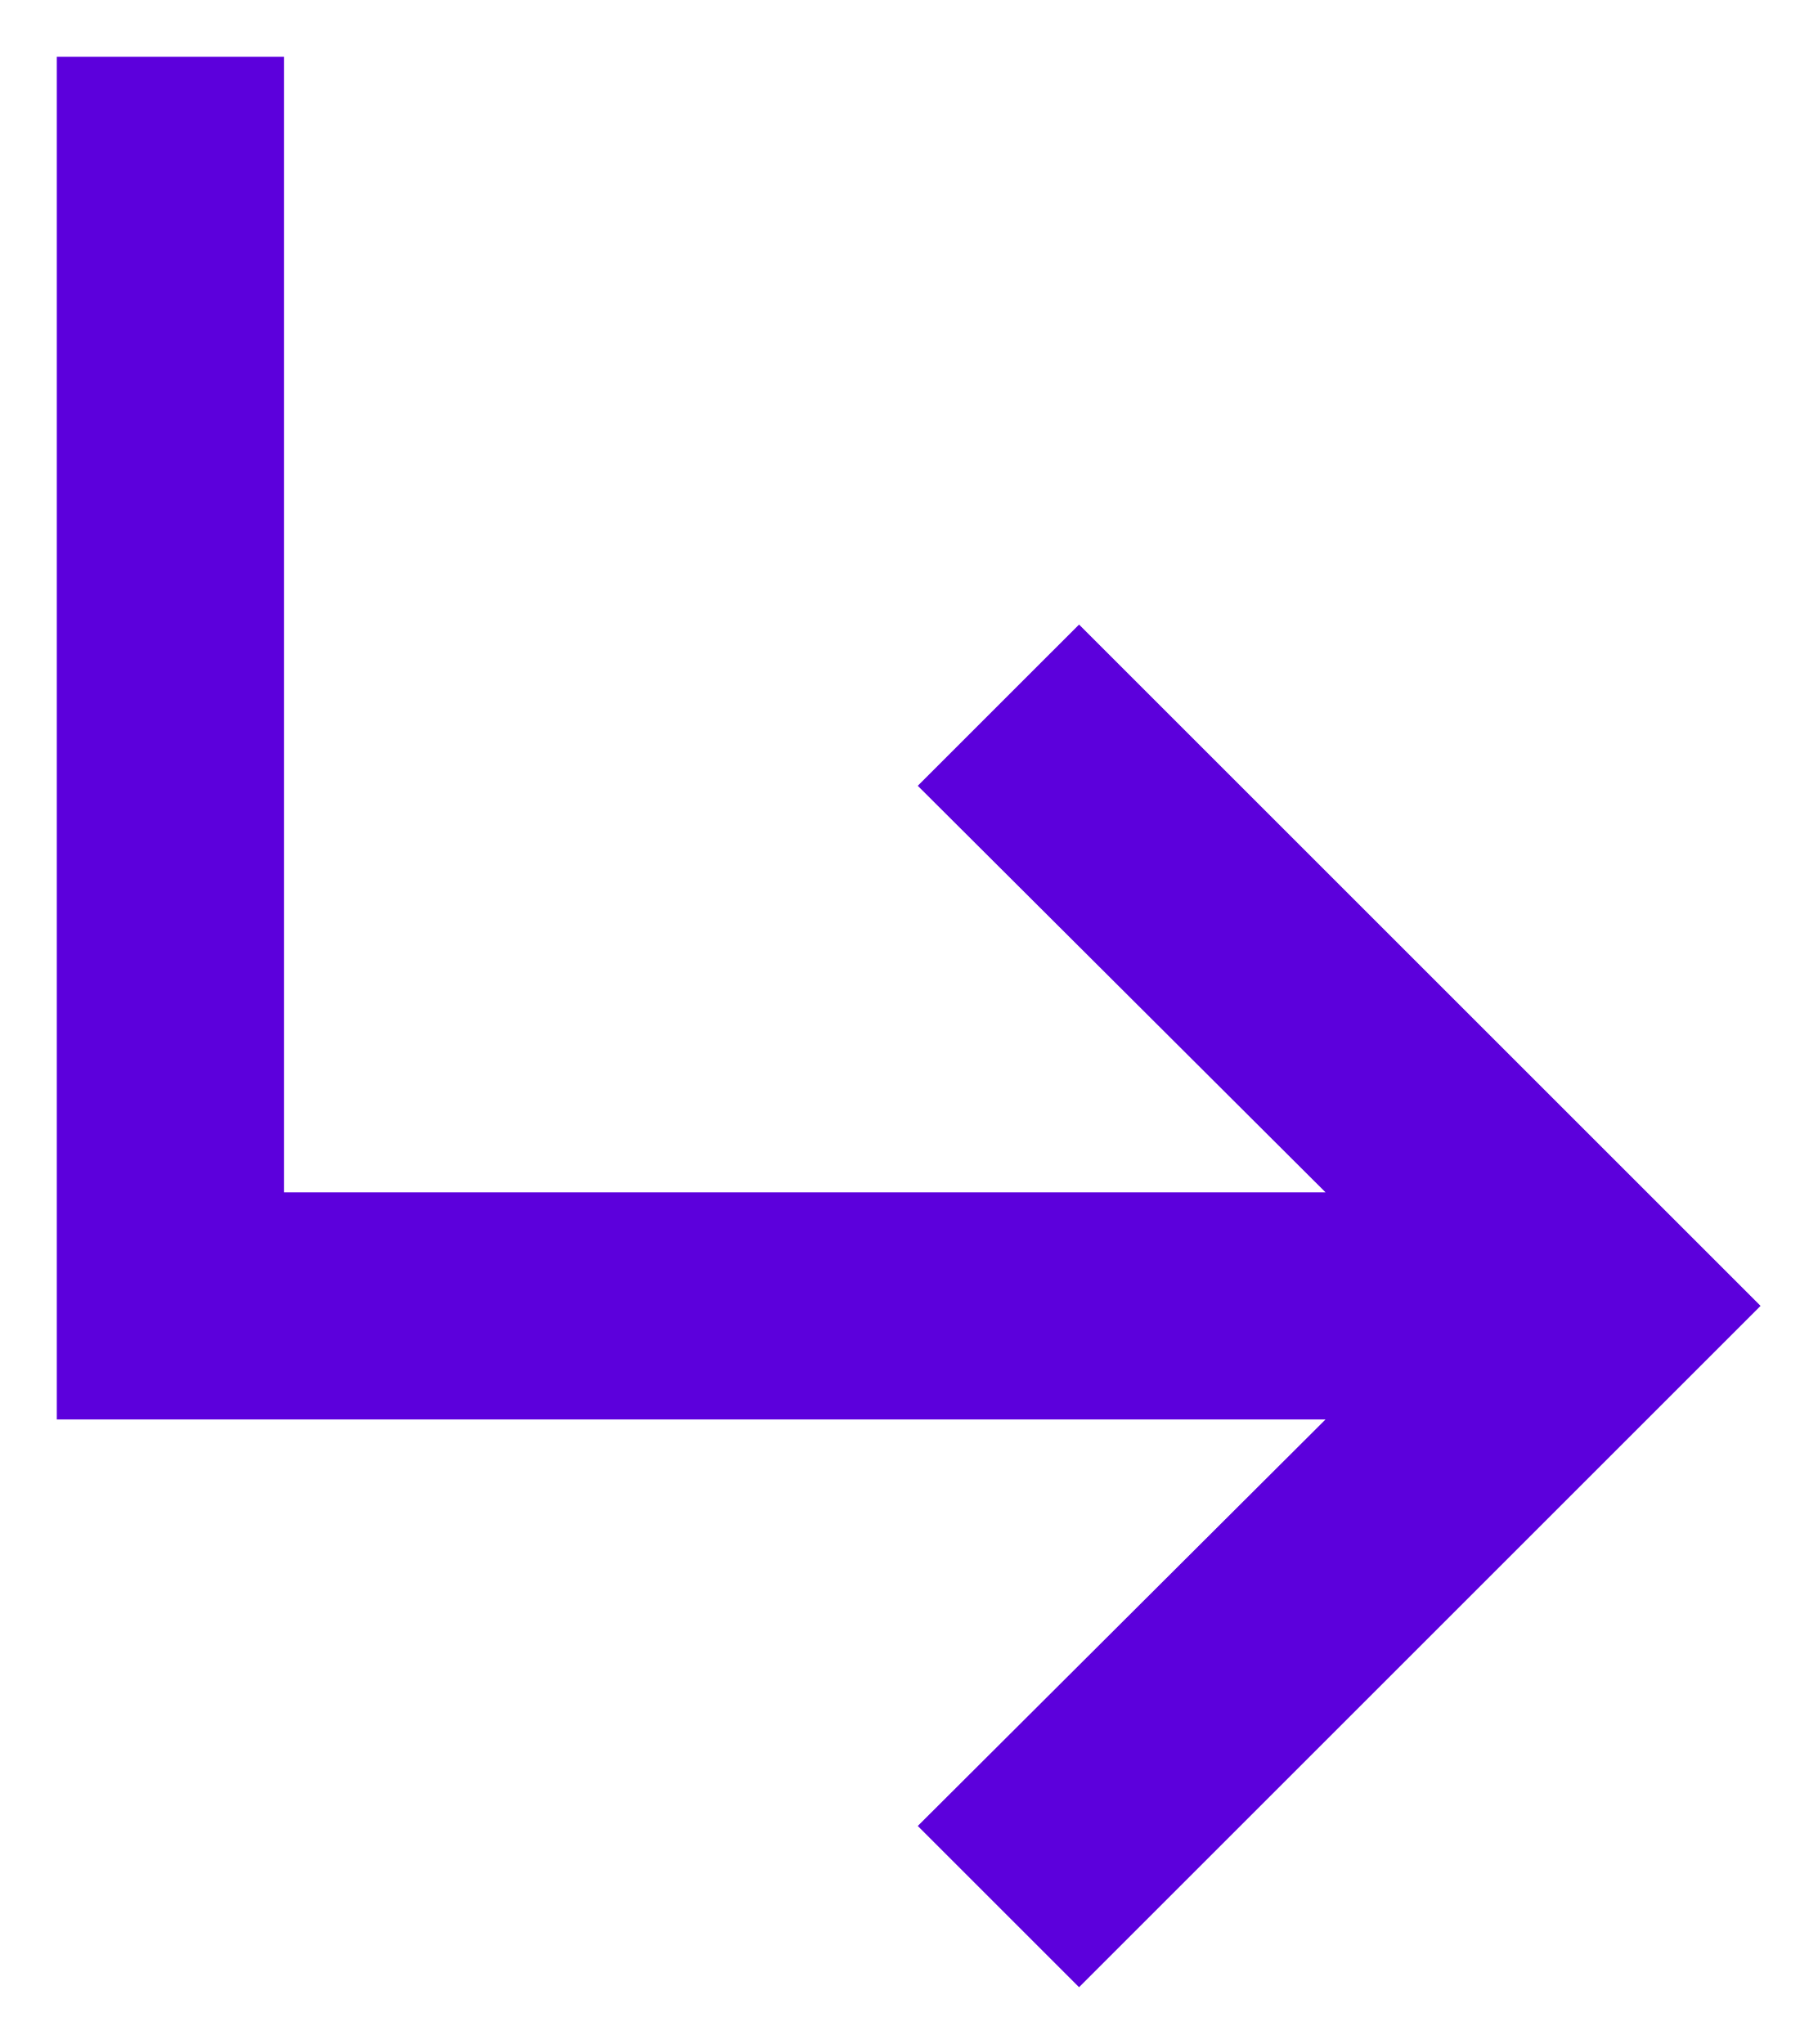
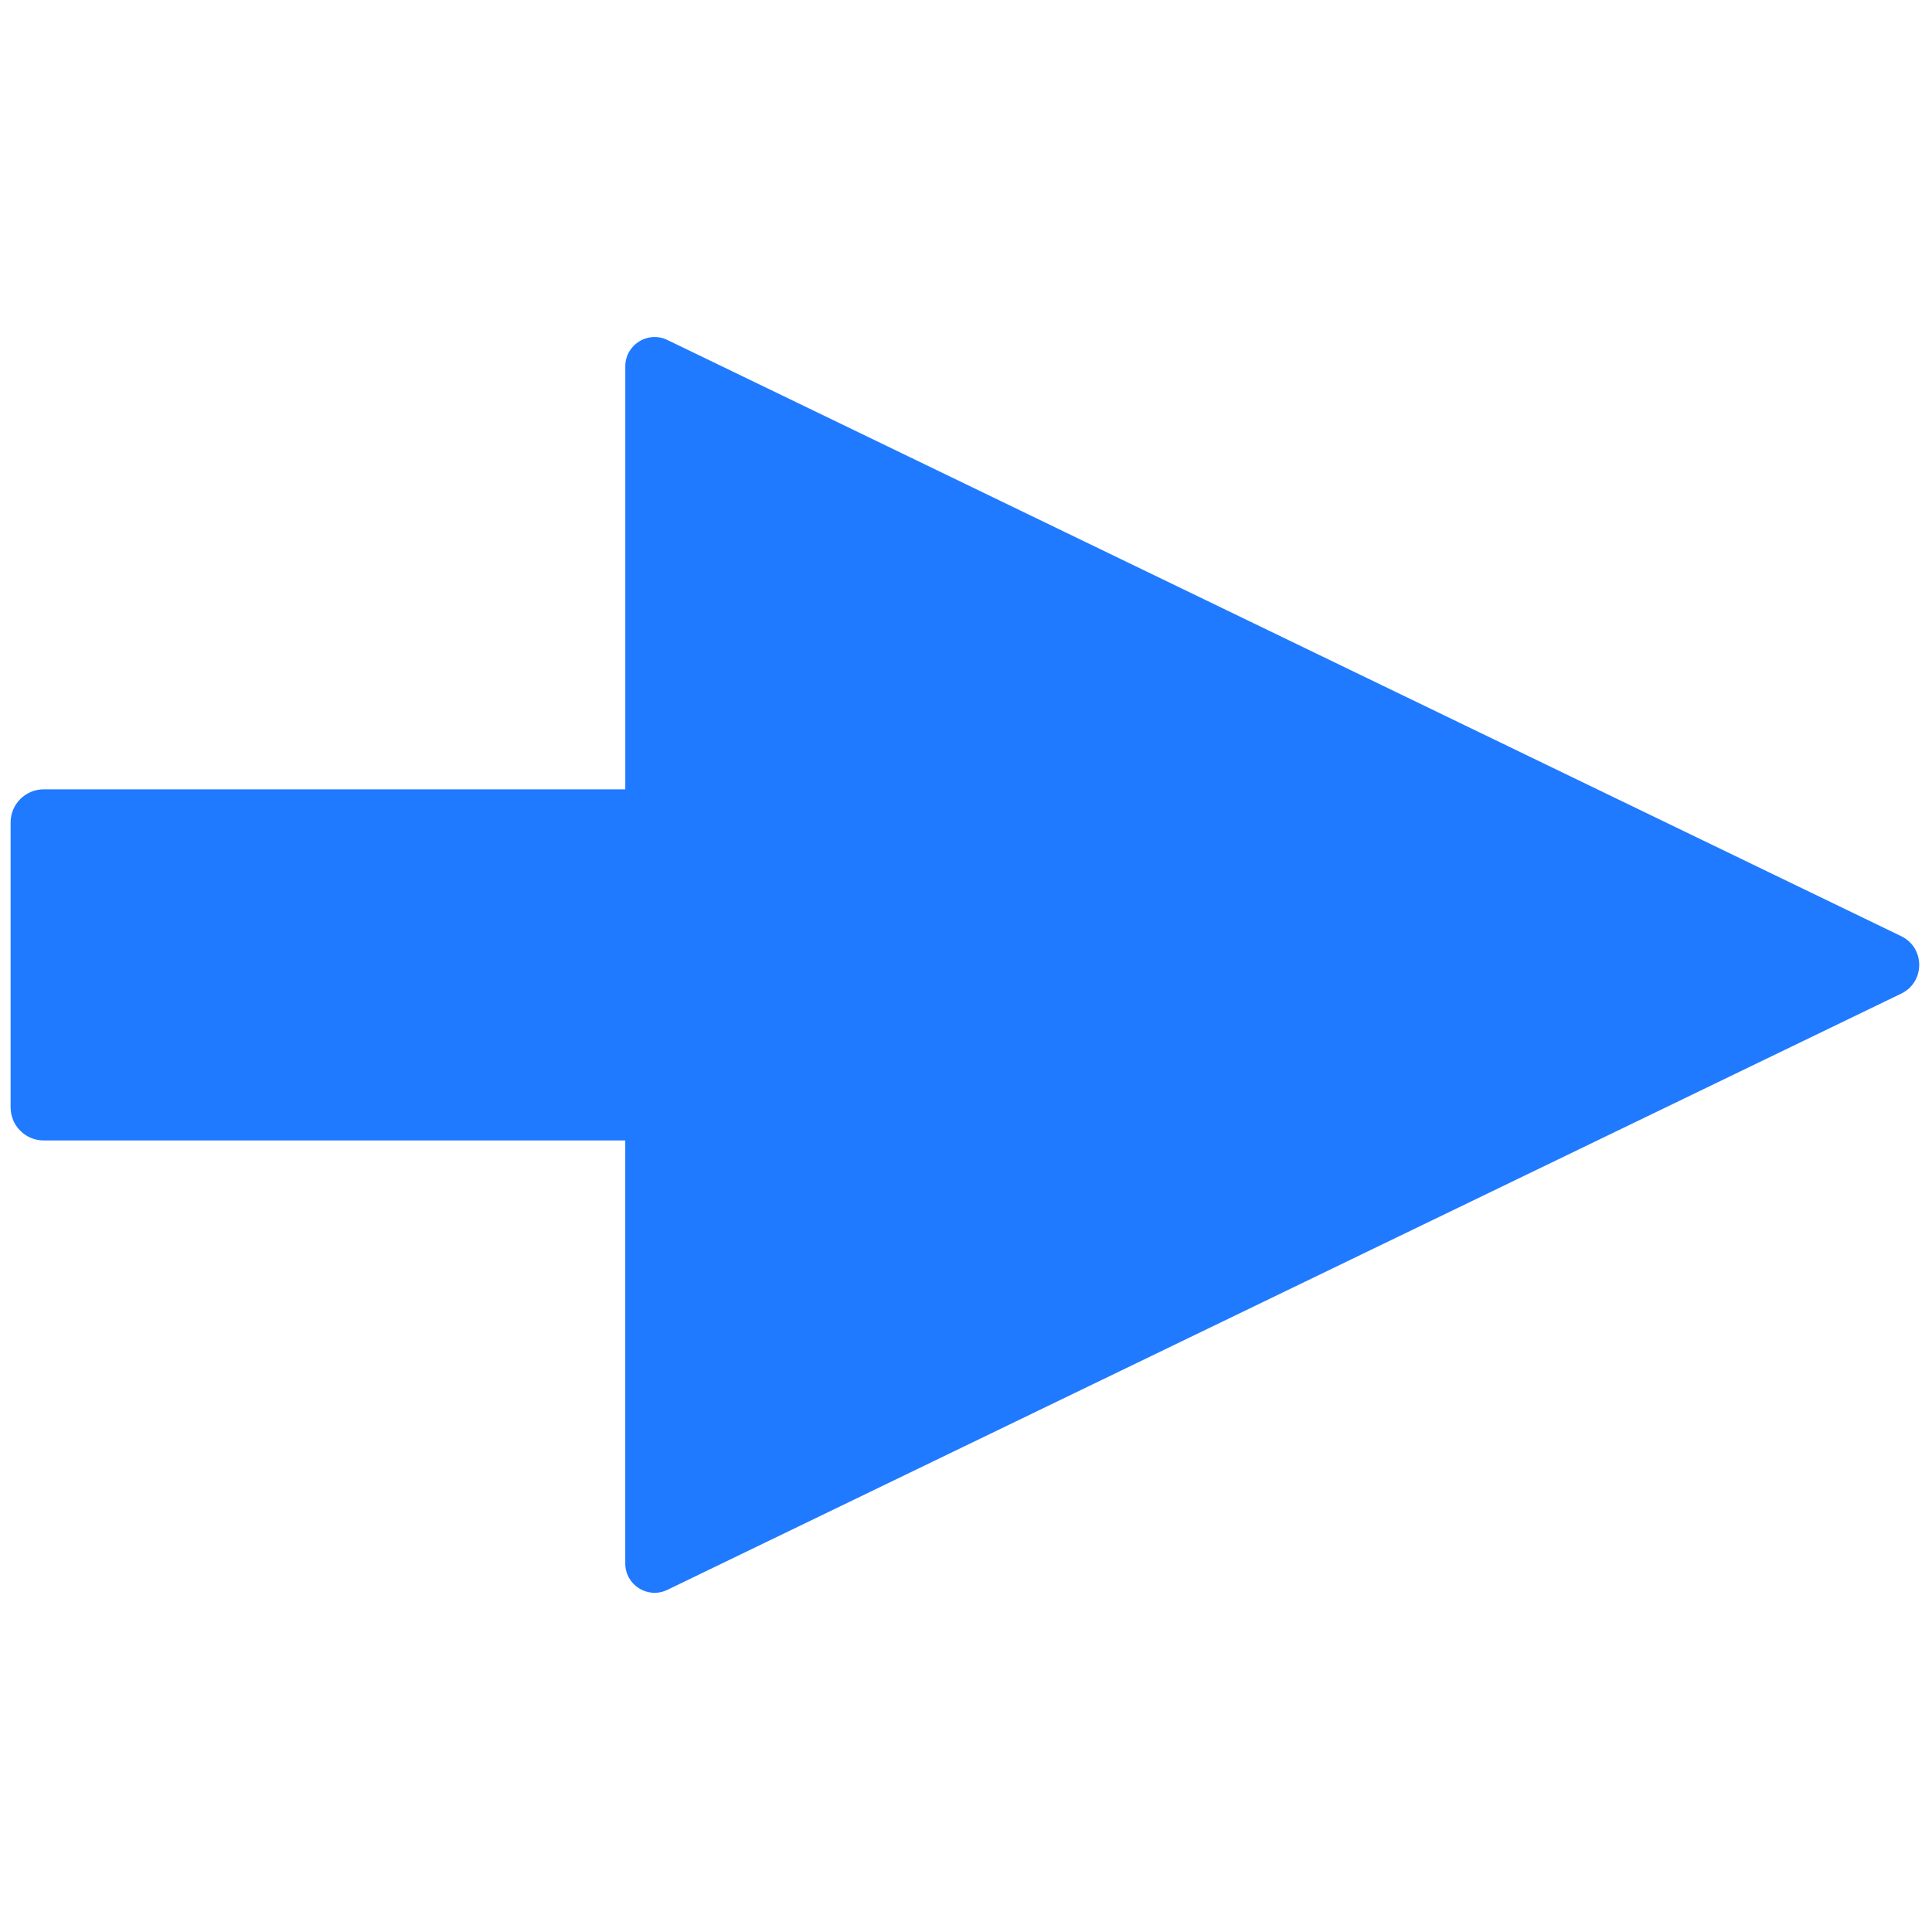
- <svg xmlns="http://www.w3.org/2000/svg" width="16" height="18" viewBox="0 0 16 18" fill="none">
-   <path fill-rule="evenodd" clip-rule="evenodd" d="M15.5 11.5L9.5 17.5L8.08 16.08L11.67 12.5H0.5V0.5H2.5V10.5H11.67L8.08 6.92L9.5 5.5L15.5 11.5Z" fill="#5C00DC" />
+ <svg xmlns="http://www.w3.org/2000/svg" version="1.1" width="256" height="256" viewBox="0 0 256 256" xml:space="preserve">
+   <defs>
+ </defs>
+   <g style="stroke: none; stroke-width: 0; stroke-dasharray: none; stroke-linecap: butt; stroke-linejoin: miter; stroke-miterlimit: 10; fill: none; fill-rule: nonzero; opacity: 1;" transform="translate(1.406593 1.406593) scale(2.81 2.81)">
+     <path d="M 89.149 43.644 L 30.968 15.53 c -0.918 -0.443 -1.983 0.225 -1.983 1.244 v 19.946 H 1.561 C 0.699 36.721 0 37.42 0 38.282 v 13.435 c 0 0.862 0.699 1.561 1.561 1.561 h 27.423 v 19.947 c 0 1.019 1.066 1.688 1.983 1.244 l 58.181 -28.114 C 90.284 45.808 90.284 44.192 89.149 43.644 z" style="stroke: none; stroke-width: 1; stroke-dasharray: none; stroke-linecap: butt; stroke-linejoin: miter; stroke-miterlimit: 10; fill: rgb(31,122,255); fill-rule: nonzero; opacity: 1;" transform=" matrix(1 0 0 1 0 0) " stroke-linecap="round" />
+   </g>
</svg>
